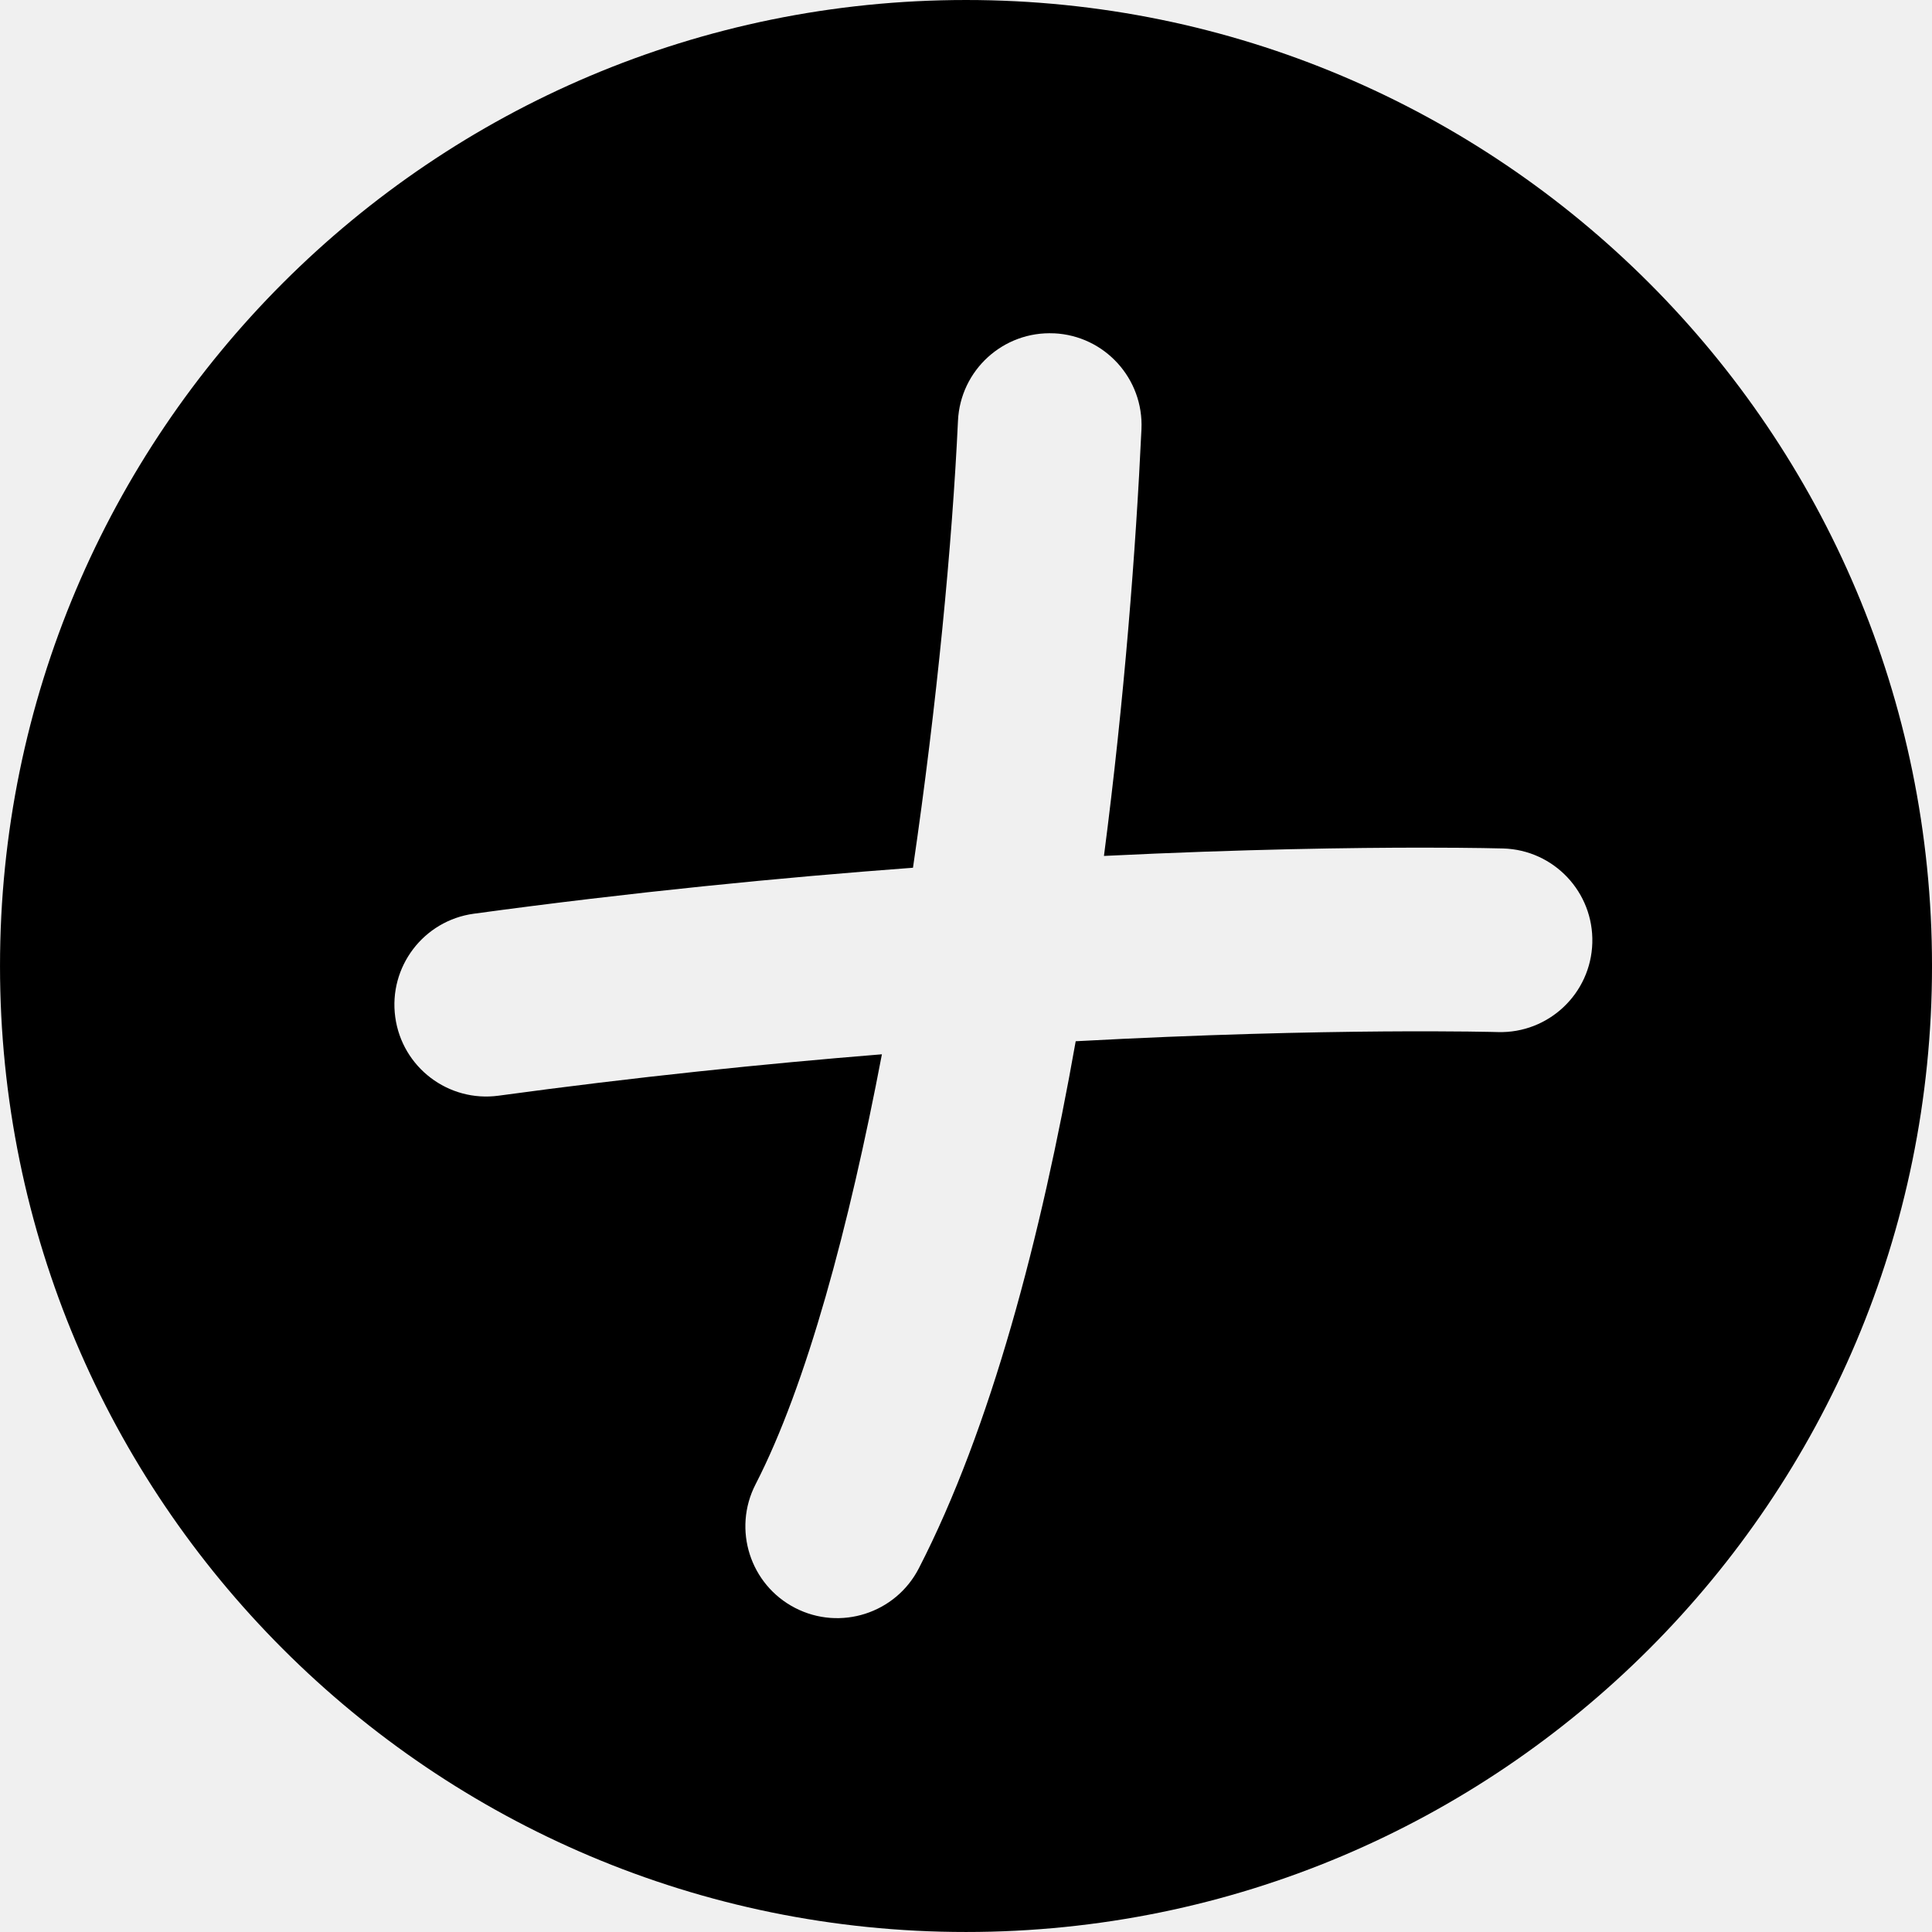
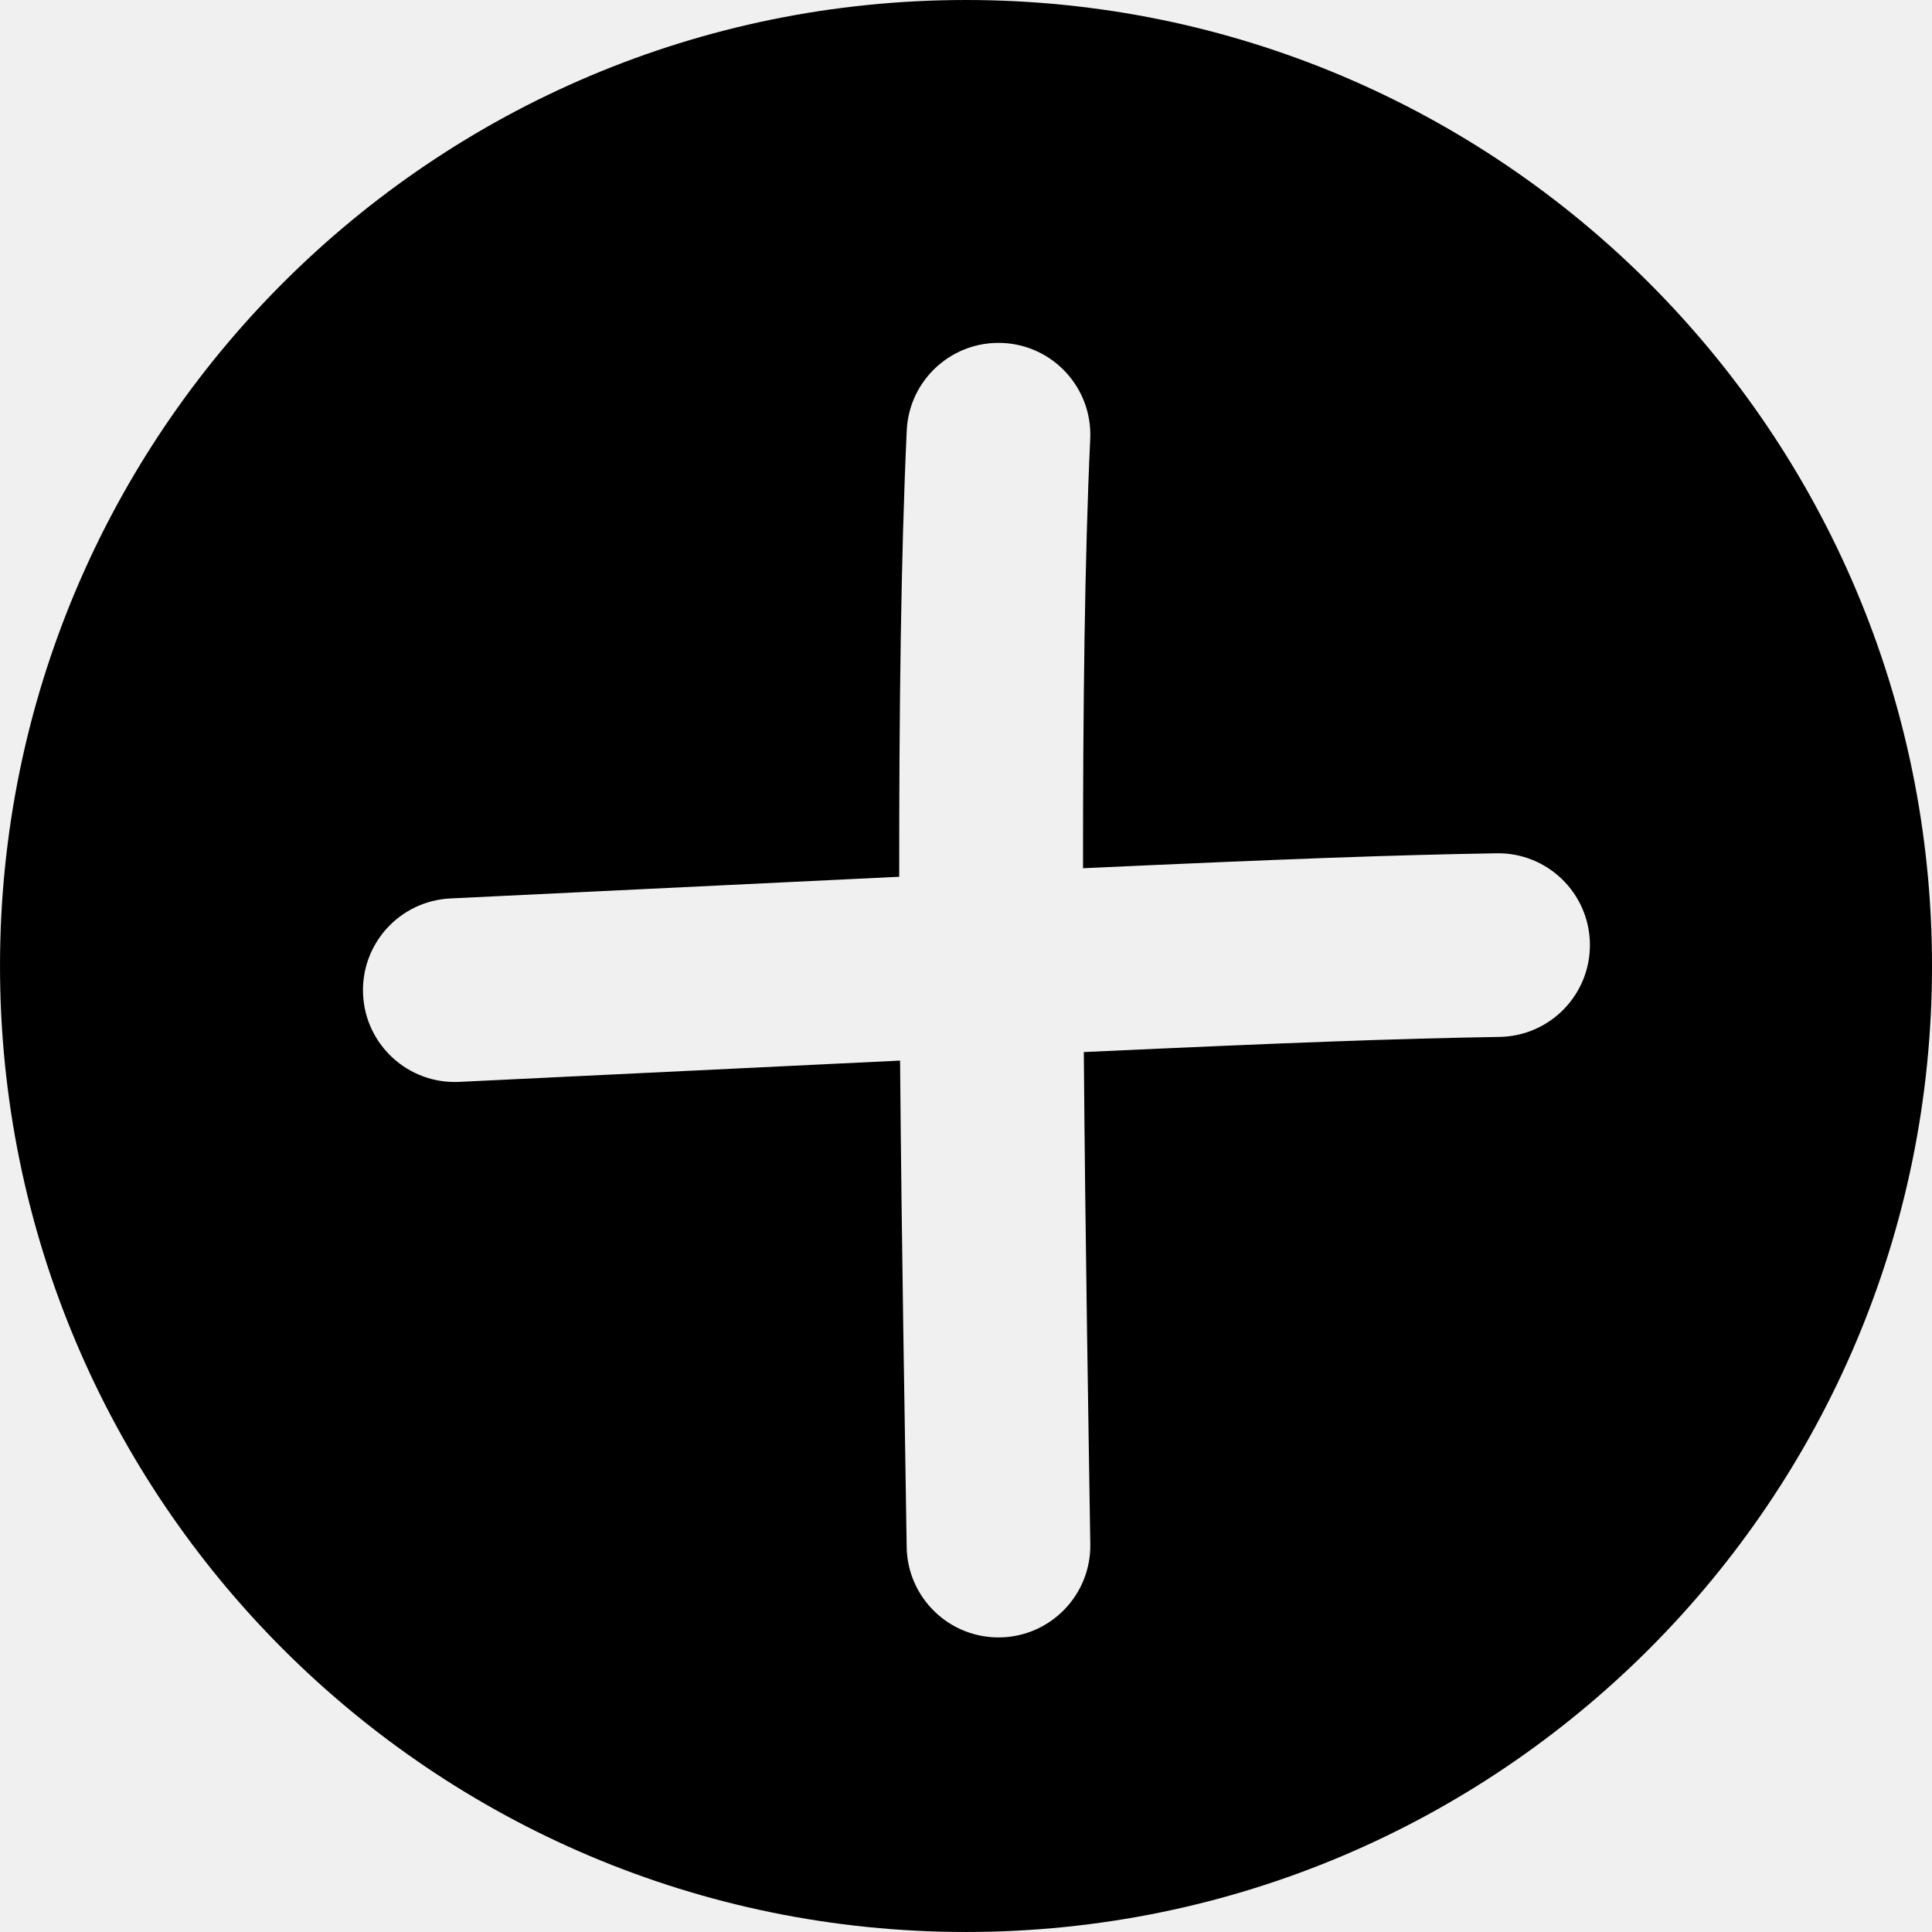
<svg xmlns="http://www.w3.org/2000/svg" width="105.195mm" height="105.195mm" viewBox="0 0 105.195 105.195" version="1.1" id="svg5">
  <defs id="defs2" />
-   <g id="layer3" style="display:none" transform="translate(-52.59731,-86.25985)">
-     <circle style="display:none;fill:#000000;stroke-width:0.528;stroke-linecap:round" id="path61" cx="105.195" cy="138.857" r="52.597" />
+   <g id="layer3" style="display:inline" transform="translate(-52.59731,-86.25985)">
+     <path id="path61" style="display:inline;fill:#000000;stroke-width:0.528;stroke-linecap:round" d="m 105.195,86.26 a 52.597,52.597 0 0 0 -52.597,52.597 52.597,52.597 0 0 0 52.597,52.597 52.597,52.597 0 0 0 52.598,-52.597 52.597,52.597 0 0 0 -52.598,-52.597 z m 2.002,18.674 h 5.2e-4 a 5,5 0 0 1 4.761,5.229 c -0.299,6.4 -0.396,14.729 -0.392,23.371 11.222,-0.514 16.839,-0.718 22.515,-0.814 a 5,5 0 0 1 5.084,4.914 5,5 0 0 1 -4.914,5.084 c -5.641,0.095 -11.234,0.3 -22.642,0.825 0.081,10.241 0.251,20.066 0.353,26.798 a 5,5 0 0 1 -4.924,5.074 5,5 0 0 1 -5.074,-4.924 c -0.1,-6.64 -0.274,-16.307 -0.359,-26.483 -6.387,0.305 -14.142,0.681 -24.003,1.159 a 5,5 0 0 1 -5.236,-4.752 5,5 0 0 1 4.752,-5.236 c 10.029,-0.486 17.978,-0.872 24.44,-1.181 -0.007,-8.866 0.093,-17.51 0.41,-24.301 a 5,5 0 0 1 5.228,-4.762 z" />
  </g>
-   <g id="g6862" style="display:inline" transform="translate(-52.59731,-86.25985)">
+   <g id="g558" style="display:none" transform="translate(-52.59731,-86.25985)">
+     <path id="circle556" style="display:inline;fill:#000000;stroke-width:0.528;stroke-linecap:round" d="m 105.195,86.26 a 52.597,52.597 0 0 0 -52.597,52.597 52.597,52.597 0 0 0 52.597,52.597 52.597,52.597 0 0 0 52.598,-52.597 52.597,52.597 0 0 0 -52.598,-52.597 z m -0.205,20.697 c 6.213,0.084 11.991,4.703 14.691,12.365 5.138,0.036 9.71,0.172 13.914,0.413 a 3.5,3.5 0 0 1 3.293,3.695 3.5,3.5 0 0 1 -3.693,3.295 c -1.665,-0.095 -3.4,-0.173 -5.208,-0.236 2.214,22.631 2.073,32.621 0.33,38.414 a 3.5,3.5 0 0 1 -3.502,2.486 c -21.808,-0.937 -27.53,-0.007 -39.446,0.252 a 3.5,3.5 0 0 1 -3.564,-3.218 c -0.824,-10.189 -1.117,-22.655 -0.129,-37.156 -1.552,0.068 -3.025,0.127 -4.651,0.203 a 3.5,3.5 0 0 1 -3.658,-3.334 3.5,3.5 0 0 1 3.334,-3.658 c 4.854,-0.224 9.278,-0.405 13.513,-0.564 2.291,-8.085 8.298,-13.043 14.775,-12.955 z m -0.093,7 c -2.579,-0.035 -5.418,1.472 -7.201,5.697 4.499,-0.139 8.726,-0.244 12.572,-0.296 0.63,-0.009 1.232,-0.013 1.846,-0.019 -1.976,-3.875 -4.792,-5.349 -7.217,-5.382 z m 11.967,12.355 c -7.77,-1e-4 -16.985,0.225 -28.15,0.66 -0.922,13.015 -0.703,24.083 -0.072,33.545 1.709,-0.059 3.386,-0.123 5.093,-0.184 l 0.707,-23.571 a 3.5,3.5 0 0 1 3.602,-3.395 3.5,3.5 0 0 1 3.395,3.603 l -0.695,23.159 c 2.81,-0.056 5.885,-0.082 9.452,-0.05 l -1.122,-24.042 a 3.5,3.5 0 0 1 3.332,-3.658 3.5,3.5 0 0 1 3.66,3.332 l 1.144,24.495 c 1.528,0.04 3.117,0.087 4.818,0.147 0.699,-4.822 0.804,-14.693 -1.09,-34.018 -1.32,-0.014 -2.667,-0.024 -4.073,-0.024 z" />
+   </g>
+   <g id="g6862" style="display:none" transform="translate(-52.59731,-86.25985)">
    <path id="circle6860" style="fill:#000000;stroke-width:0.528;stroke-linecap:round" d="m 105.195,86.26 a 52.597,52.597 0 0 0 -52.597,52.597 52.597,52.597 0 0 0 52.597,52.597 52.597,52.597 0 0 0 52.598,-52.597 52.597,52.597 0 0 0 -52.598,-52.597 z m 4.792,18.148 a 5,5 0 0 1 4.761,5.227 c -0.305,6.534 -0.932,14.714 -2.042,23.229 7.593,-0.371 13.62,-0.452 17.379,-0.451 2.811,3.6e-4 4.359,0.045 4.359,0.045 a 5,5 0 0 1 4.853,5.141 5,5 0 0 1 -5.143,4.856 c 0,0 -9.012,-0.256 -22.986,0.499 -1.888,10.683 -4.628,21.092 -8.541,28.698 a 5,5 0 0 1 -6.732,2.16 5,5 0 0 1 -2.158,-6.734 c 2.782,-5.407 5.094,-14.04 6.879,-23.413 -6.403,0.517 -13.441,1.24 -20.869,2.253 a 5,5 0 0 1 -5.629,-4.279 5,5 0 0 1 4.279,-5.629 c 8.591,-1.171 16.681,-1.965 23.911,-2.503 1.302,-8.895 2.14,-17.67 2.45,-24.335 a 5,5 0 0 1 5.229,-4.762 z" />
  </g>
  <g id="g6866" style="display:none" transform="translate(-52.59731,-86.25985)">
    <path id="circle6864" style="display:inline;fill:#000000;stroke-width:0.528;stroke-linecap:round" d="m 105.195,86.26 a 52.597,52.597 0 0 0 -52.597,52.597 52.597,52.597 0 0 0 52.597,52.597 52.597,52.597 0 0 0 52.598,-52.597 52.597,52.597 0 0 0 -52.598,-52.597 z M 86.369,112.643 a 5,5 0 0 1 3.631,1.209 c 5.957,5.161 11.536,10.11 16.674,14.82 4.24,-4.642 8.321,-8.897 12.468,-13.457 a 5,5 0 0 1 3.463,-1.629 5,5 0 0 1 3.602,1.295 5,5 0 0 1 0.334,7.063 c -4.299,4.727 -8.385,8.985 -12.563,13.554 6.469,6.178 11.999,11.856 16.342,16.925 a 5,5 0 0 1 -0.543,7.051 5,5 0 0 1 -7.051,-0.543 c -3.957,-4.618 -9.183,-9.989 -15.386,-15.925 -5.743,6.742 -11.919,14.738 -19.246,25.841 a 5,5 0 0 1 -6.928,1.42 5,5 0 0 1 -1.418,-6.928 c 7.675,-11.631 14.24,-20.086 20.291,-27.168 -5.085,-4.669 -10.643,-9.608 -16.588,-14.759 a 5,5 0 0 1 -0.504,-7.055 5,5 0 0 1 3.421,-1.713 z" />
  </g>
  <g id="g6870" style="display:none" transform="translate(-52.59731,-86.25985)">
    <path id="circle6868" style="display:inline;fill:#000000;stroke-width:0.528;stroke-linecap:round" d="m 105.195,86.26 a 52.597,52.597 0 0 0 -52.597,52.597 52.597,52.597 0 0 0 52.597,52.597 52.597,52.597 0 0 0 52.598,-52.597 52.597,52.597 0 0 0 -52.598,-52.597 z m 4.159,47.869 c 11.203,0.008 20.84,0.152 20.84,0.152 a 5,5 0 0 1 4.935,5.063 5,5 0 0 1 -5.062,4.935 c 0,0 -39.808,-0.415 -50.086,0.479 a 5,5 0 0 1 -5.414,-4.549 5,5 0 0 1 4.549,-5.414 c 6.267,-0.545 19.036,-0.674 30.238,-0.666 z" />
  </g>
  <g id="layer5" style="display:none" transform="translate(-52.59731,-86.25985)">
    <path style="fill:none;fill-opacity:1;stroke:#ffffff;stroke-width:7;stroke-linecap:round;stroke-linejoin:round;stroke-dasharray:none;stroke-opacity:1" d="m 85.294,125.709 c -1.129,15.091 -0.845,27.986 0,38.432 11.756,-0.255 17.736,-1.19 39.671,-0.248 1.45,-4.817 1.757,-15.35 -0.744,-39.919" id="path5264" />
    <path style="fill:none;fill-opacity:1;stroke:#ffffff;stroke-width:7;stroke-linecap:round;stroke-dasharray:none;stroke-opacity:1" d="m 76.863,123.973 c 26.825,-1.24 43.528,-1.487 56.532,-0.744" id="path5266" />
    <path style="fill:none;fill-opacity:1;stroke:#ffffff;stroke-width:7;stroke-linecap:round;stroke-dasharray:none;stroke-opacity:1" d="m 93.476,121.246 c 3.804,-14.481 19.007,-14.454 23.307,0.496" id="path5270" />
    <path style="fill:none;fill-opacity:1;stroke:#ffffff;stroke-width:7;stroke-linecap:round;stroke-linejoin:round;stroke-dasharray:none;stroke-opacity:1" d="M 97.939,136.866 97.195,161.661" id="path5272" />
    <path style="fill:none;fill-opacity:1;stroke:#ffffff;stroke-width:7;stroke-linecap:round;stroke-linejoin:round;stroke-dasharray:none;stroke-opacity:1" d="m 112.568,135.875 1.24,26.53" id="path5274" />
  </g>
  <g id="layer4" style="display:none" transform="translate(-52.59731,-86.25985)">
    <path style="fill:none;fill-opacity:1;stroke:#ffffff;stroke-width:10;stroke-linecap:round;stroke-dasharray:none;stroke-opacity:1" d="m 79.548,139.776 c 11.406,-0.992 50.581,-0.496 50.581,-0.496" id="path5233" />
  </g>
  <g id="layer1" style="display:none" transform="translate(-52.59731,-86.25985)">
    <path style="display:inline;fill:none;fill-opacity:1;stroke:#ffffff;stroke-width:10;stroke-linecap:round;stroke-dasharray:none;stroke-opacity:1" d="m 109.753,109.403 c -0.784,16.817 -4.253,45.735 -11.571,59.961" id="path1275" />
    <path style="color:#000000;fill:#ffffff;stroke-linecap:round;-inkscape-stroke:none" d="m 134.443,132.457 c 0,0 -24.767,-0.715 -56.047,3.551 a 5,5 0 0 0 -4.279,5.629 5,5 0 0 0 5.629,4.279 c 30.434,-4.15 54.408,-3.463 54.408,-3.463 a 5,5 0 0 0 5.143,-4.855 5,5 0 0 0 -4.854,-5.141 z" id="path2211" />
  </g>
+   <g id="g12951" style="display:none" transform="translate(-52.59731,-86.25985)">
+     <path style="display:inline;fill:none;fill-opacity:1;stroke:#ffffff;stroke-width:10;stroke-linecap:round;stroke-dasharray:none;stroke-opacity:1" d="m 106.948,109.929 c -0.784,16.817 -0.22,45.911 0,60.487" id="path12947" />
+     <path style="display:inline;fill:none;fill-opacity:1;stroke:#ffffff;stroke-width:10;stroke-linecap:round;stroke-dasharray:none;stroke-opacity:1" d="m 134.151,137.718 c -9.551,0.161 -16.525,0.502 -56.805,2.455" id="path12947-2" />
+   </g>
  <g id="layer2" style="display:none" transform="translate(-52.59731,-86.25985)">
    <path style="fill:none;fill-opacity:1;stroke:#ffffff;stroke-width:10;stroke-linecap:round;stroke-dasharray:none;stroke-opacity:1" d="m 122.842,118.58 c -12.037,13.236 -22.92,23.264 -38.922,47.513" id="path5227" />
    <path style="fill:none;fill-opacity:1;stroke:#ffffff;stroke-width:10;stroke-linecap:round;stroke-dasharray:none;stroke-opacity:1" d="m 86.726,117.63 c 17.088,14.805 31.112,27.908 39.799,38.045" id="path5229" />
  </g>
</svg>
